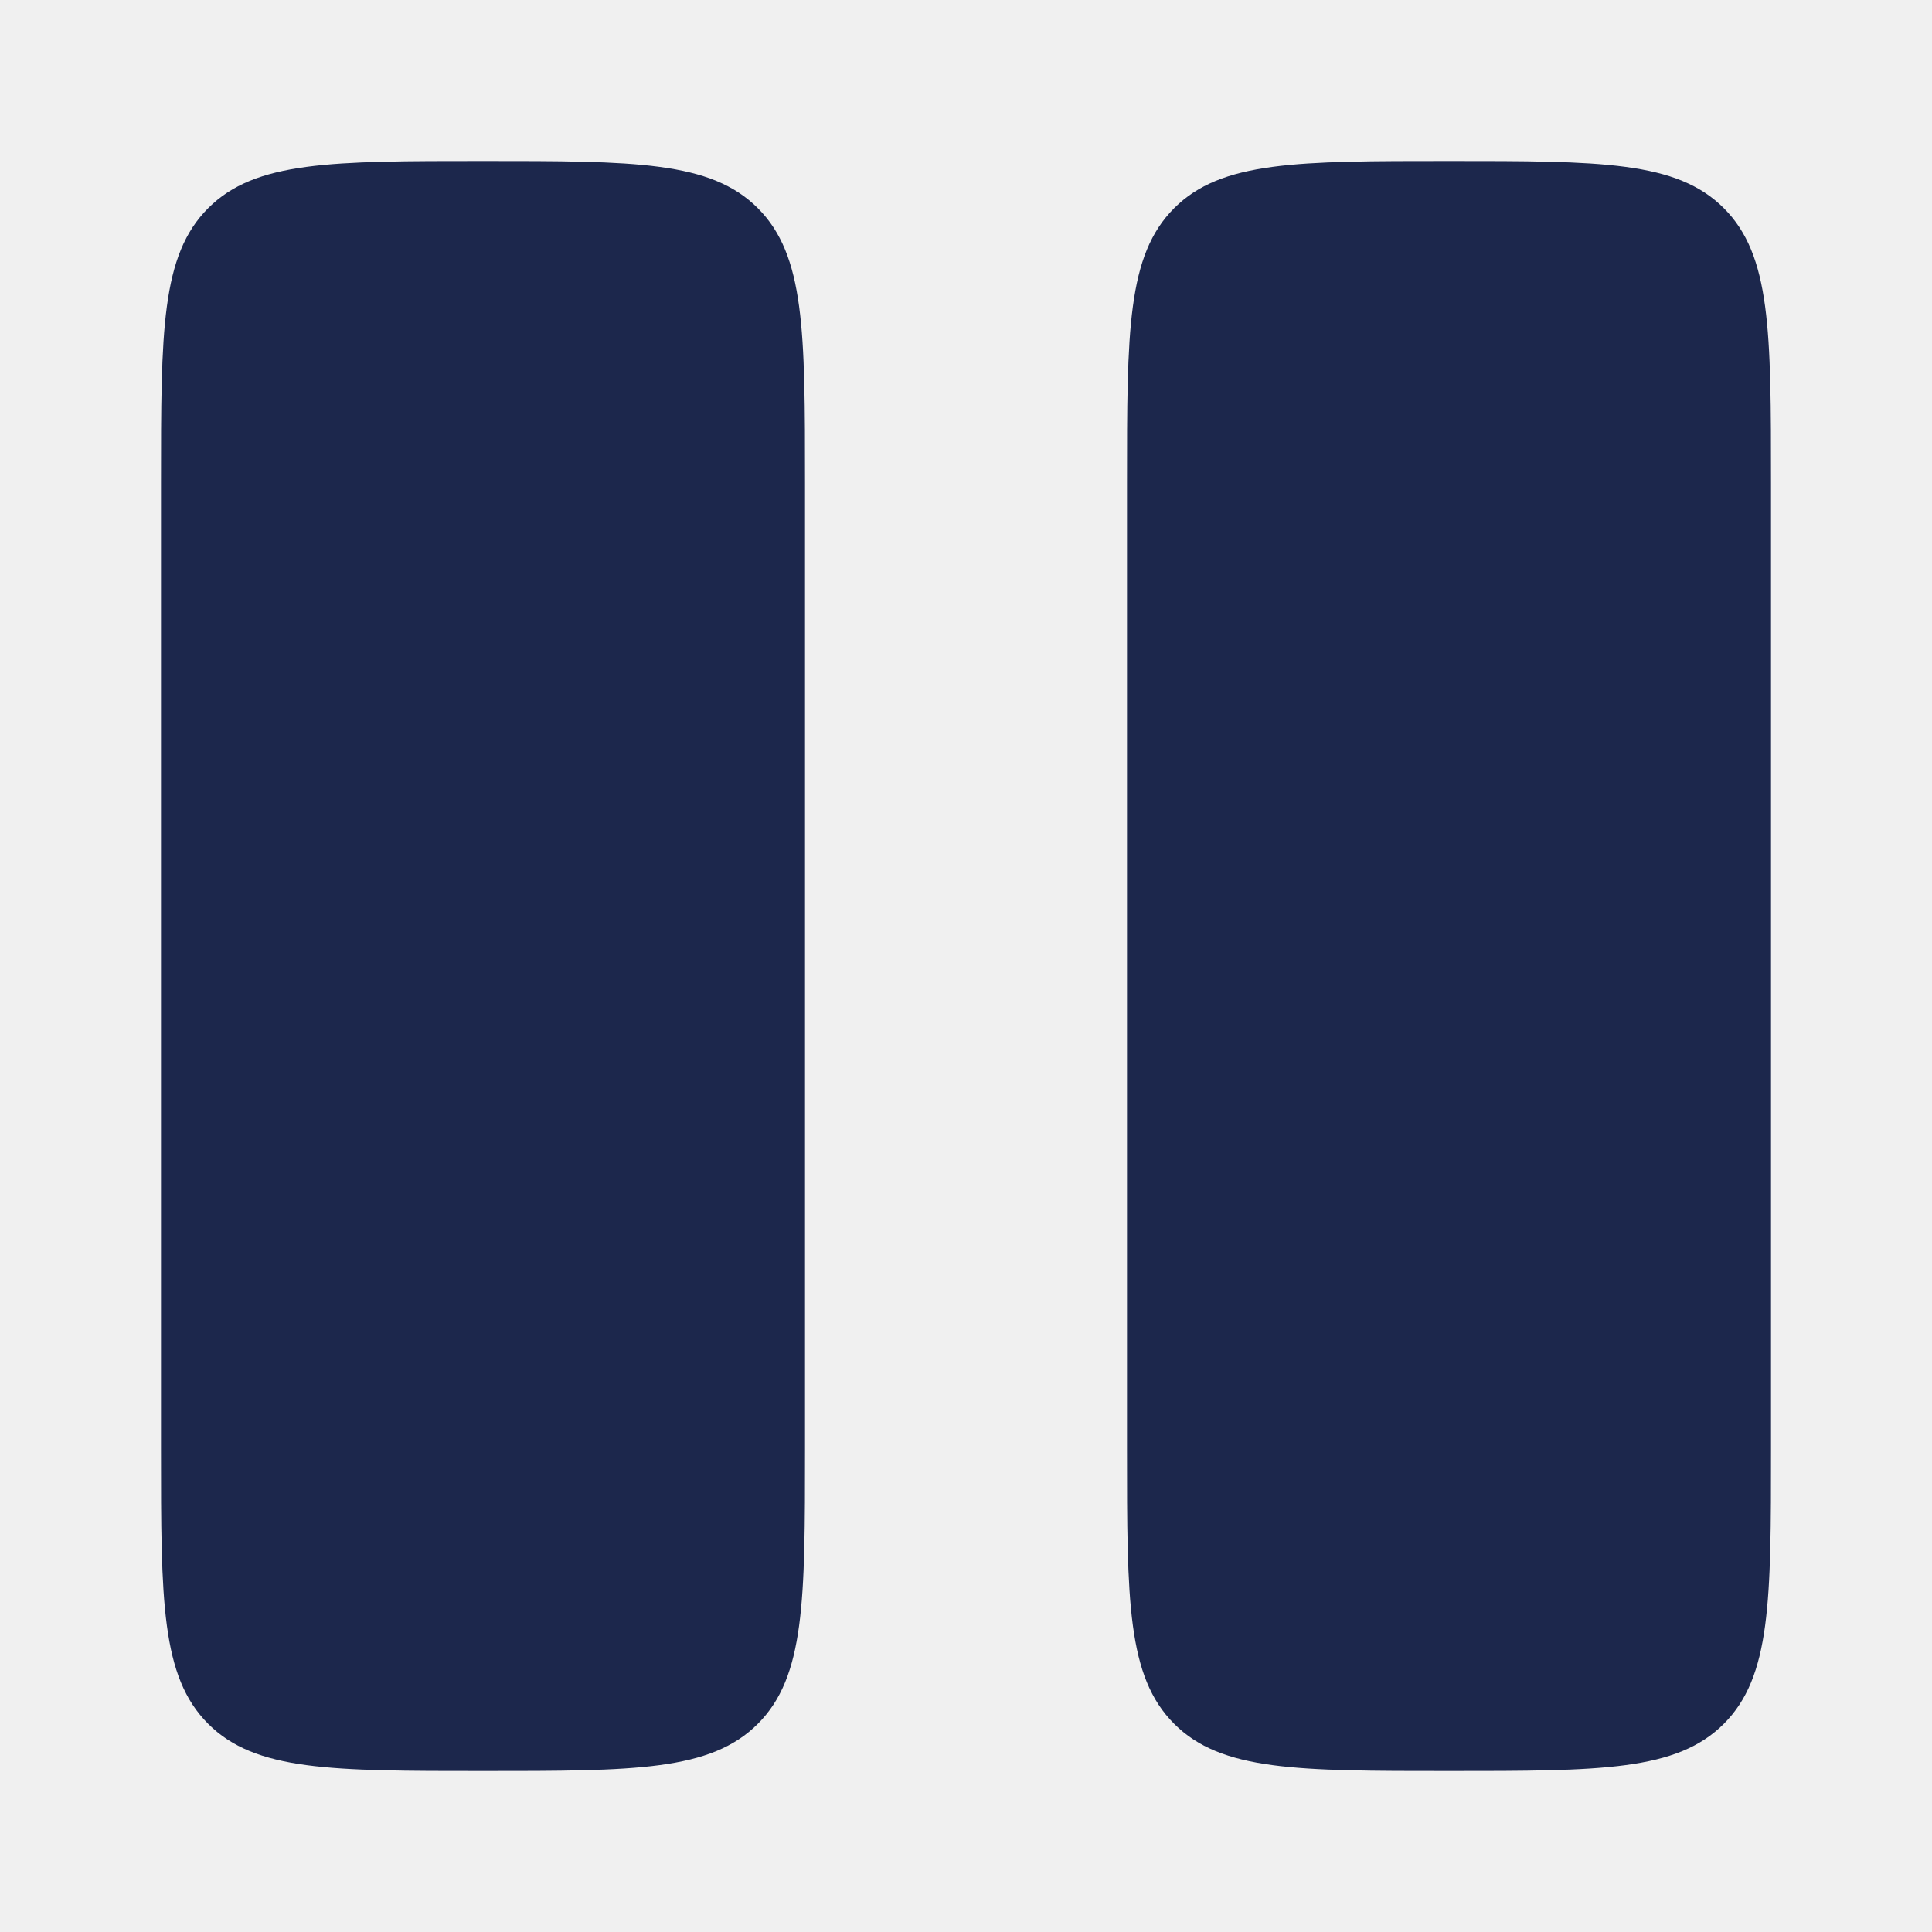
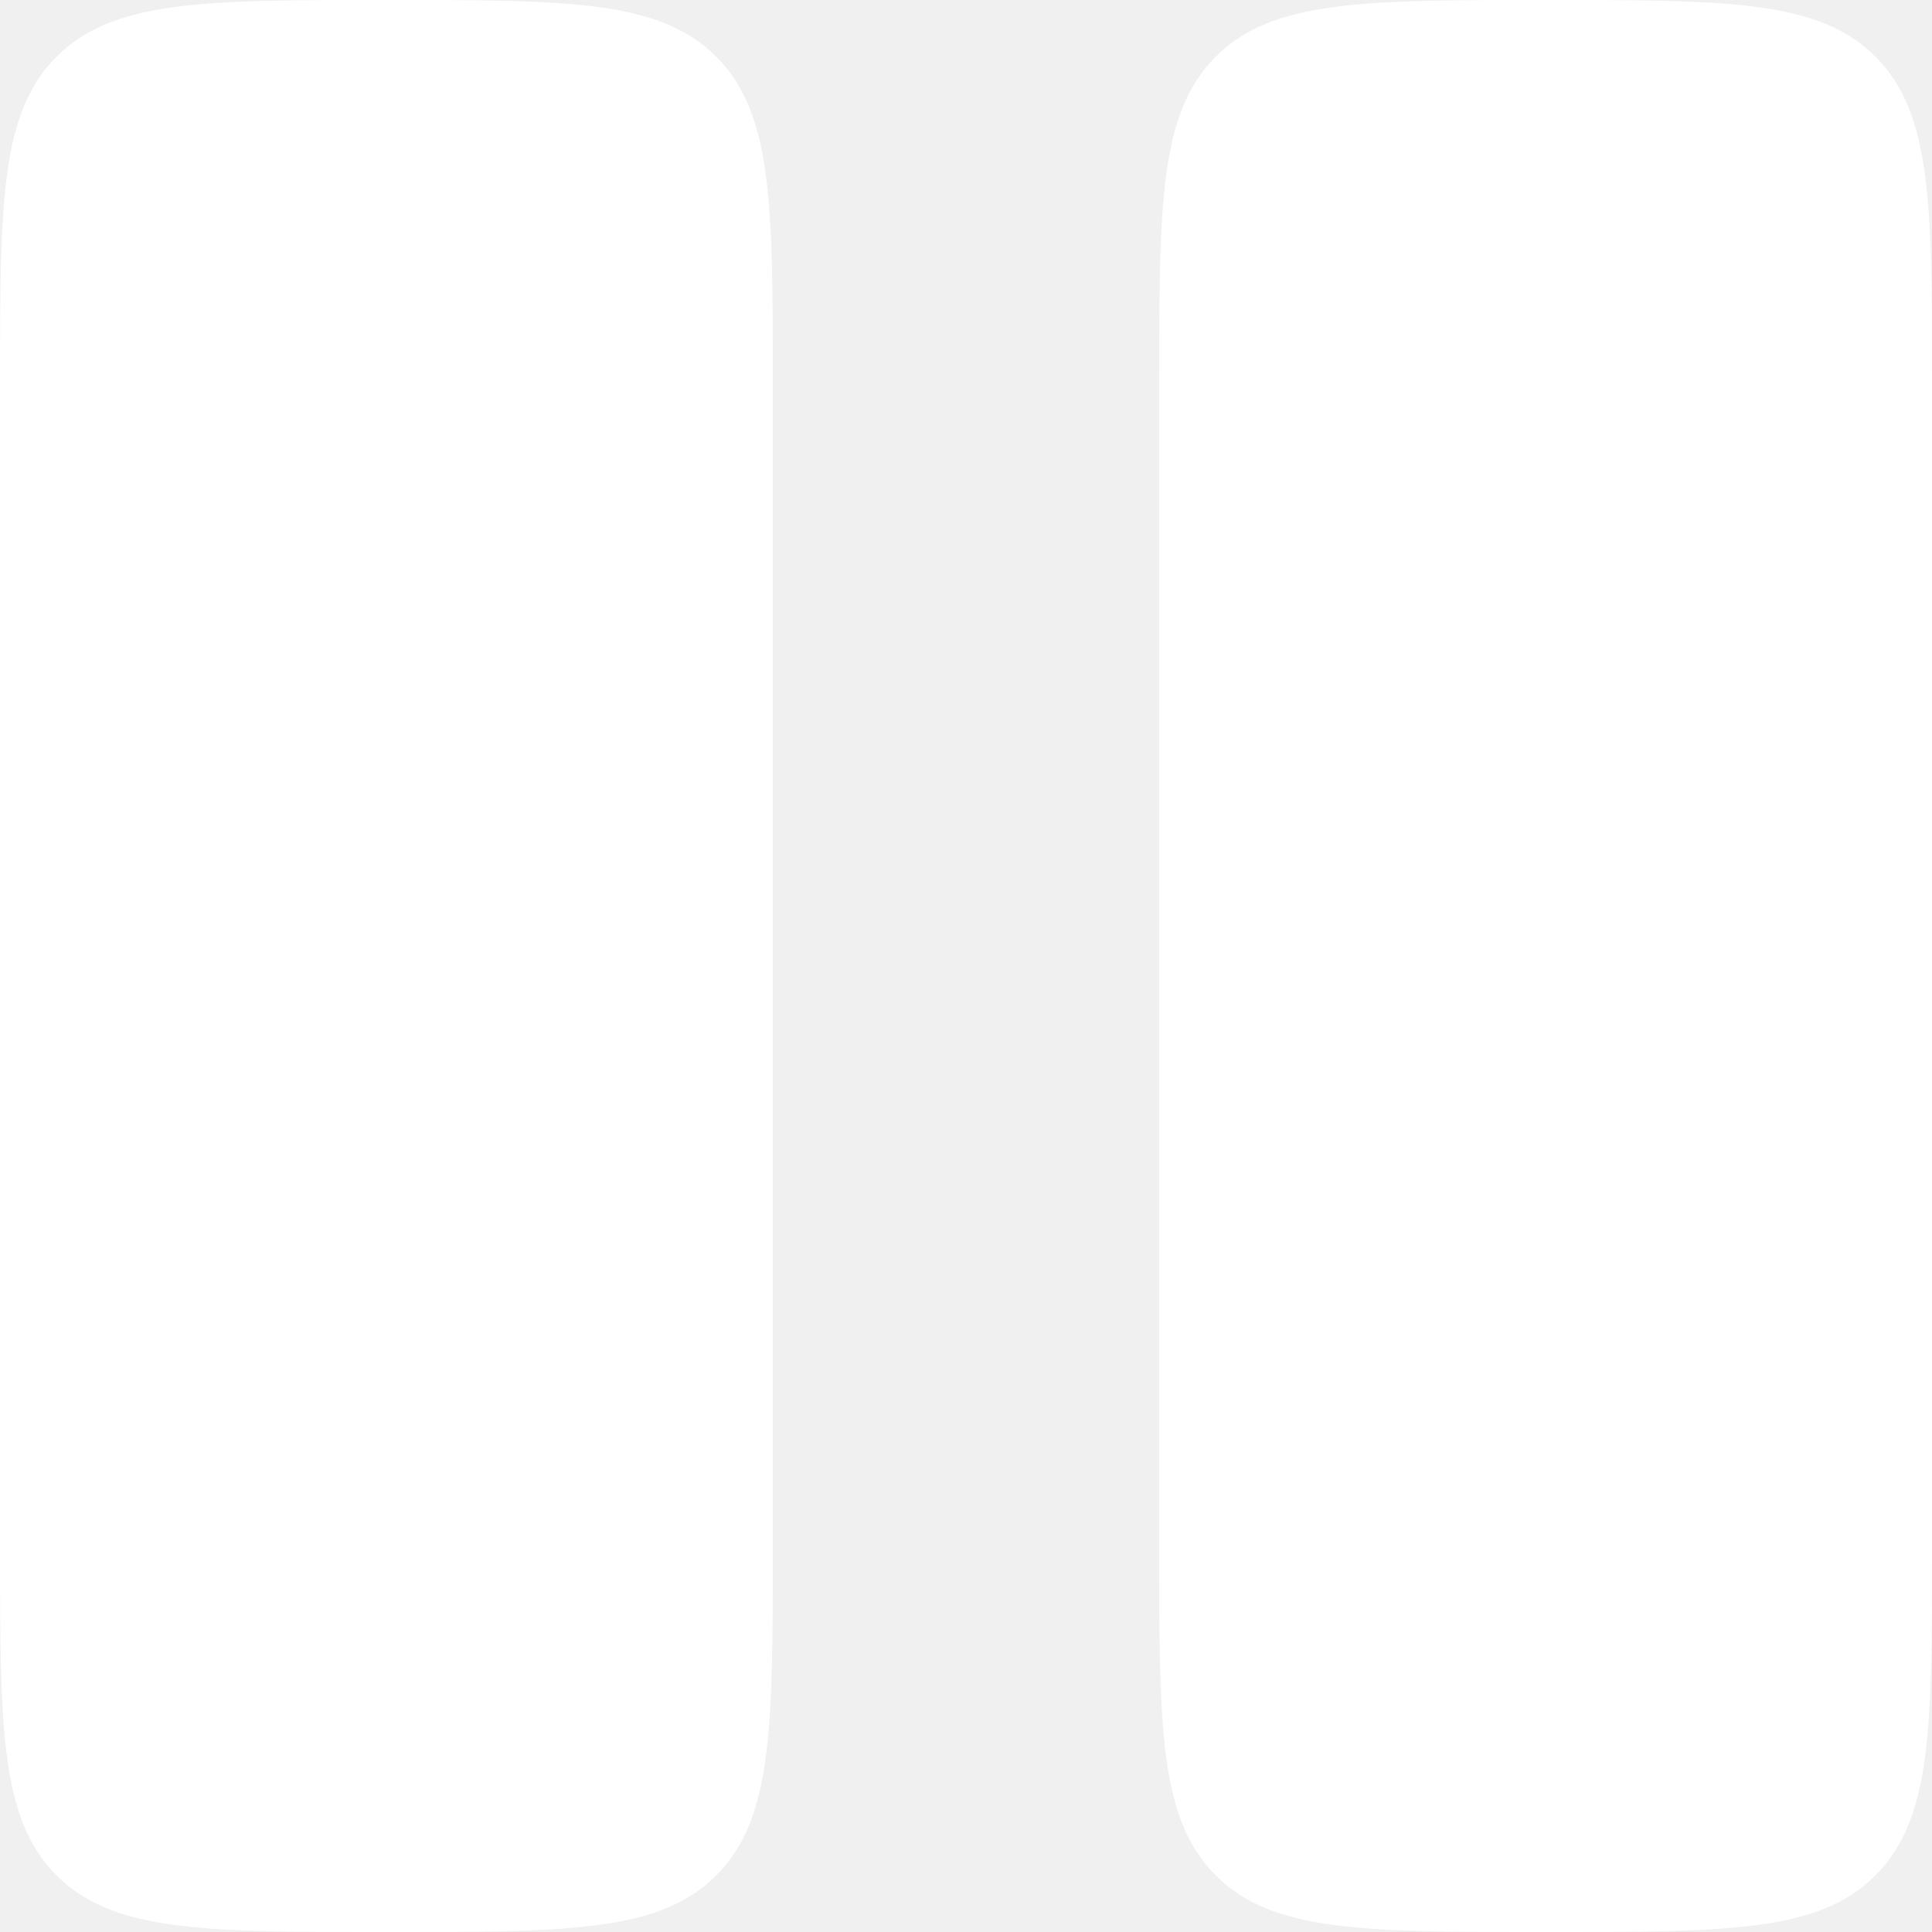
- <svg xmlns="http://www.w3.org/2000/svg" width="800px" height="800px" viewBox="0 0 24 24" fill="none">
-   <path d="M2 6C2 4.114 2 3.172 2.586 2.586C3.172 2 4.114 2 6 2C7.886 2 8.828 2 9.414 2.586C10 3.172 10 4.114 10 6V18C10 19.886 10 20.828 9.414 21.414C8.828 22 7.886 22 6 22C4.114 22 3.172 22 2.586 21.414C2 20.828 2 19.886 2 18V6Z" fill="#1C274C" />
-   <path d="M14 6C14 4.114 14 3.172 14.586 2.586C15.172 2 16.114 2 18 2C19.886 2 20.828 2 21.414 2.586C22 3.172 22 4.114 22 6V18C22 19.886 22 20.828 21.414 21.414C20.828 22 19.886 22 18 22C16.114 22 15.172 22 14.586 21.414C14 20.828 14 19.886 14 18V6Z" fill="#1C274C" />
+ <svg xmlns="http://www.w3.org/2000/svg" id="Layer_1" data-name="Layer 1" viewBox="0 0 666.67 666.67">
+   <defs>
+     <style>
+       .cls-1 {
+         fill: #fff;
+       }
+     </style>
+   </defs>
+   <path class="cls-1" d="m0,133.33C0,70.48,0,39.05,19.53,19.53,39.05,0,70.48,0,133.33,0s94.28,0,113.81,19.53c19.53,19.53,19.53,50.95,19.53,113.81v400c0,62.85,0,94.28-19.53,113.81-19.53,19.53-50.95,19.53-113.81,19.53s-94.28,0-113.81-19.53C0,627.61,0,596.19,0,533.33V133.33Z" />
+   <path class="cls-1" d="m400,133.33c0-62.85,0-94.28,19.53-113.81C439.05,0,470.48,0,533.33,0s94.28,0,113.81,19.53c19.53,19.53,19.53,50.95,19.53,113.81v400c0,62.85,0,94.28-19.53,113.81s-50.95,19.53-113.81,19.53-94.28,0-113.81-19.53-19.53-50.95-19.53-113.81V133.33Z" />
</svg>
